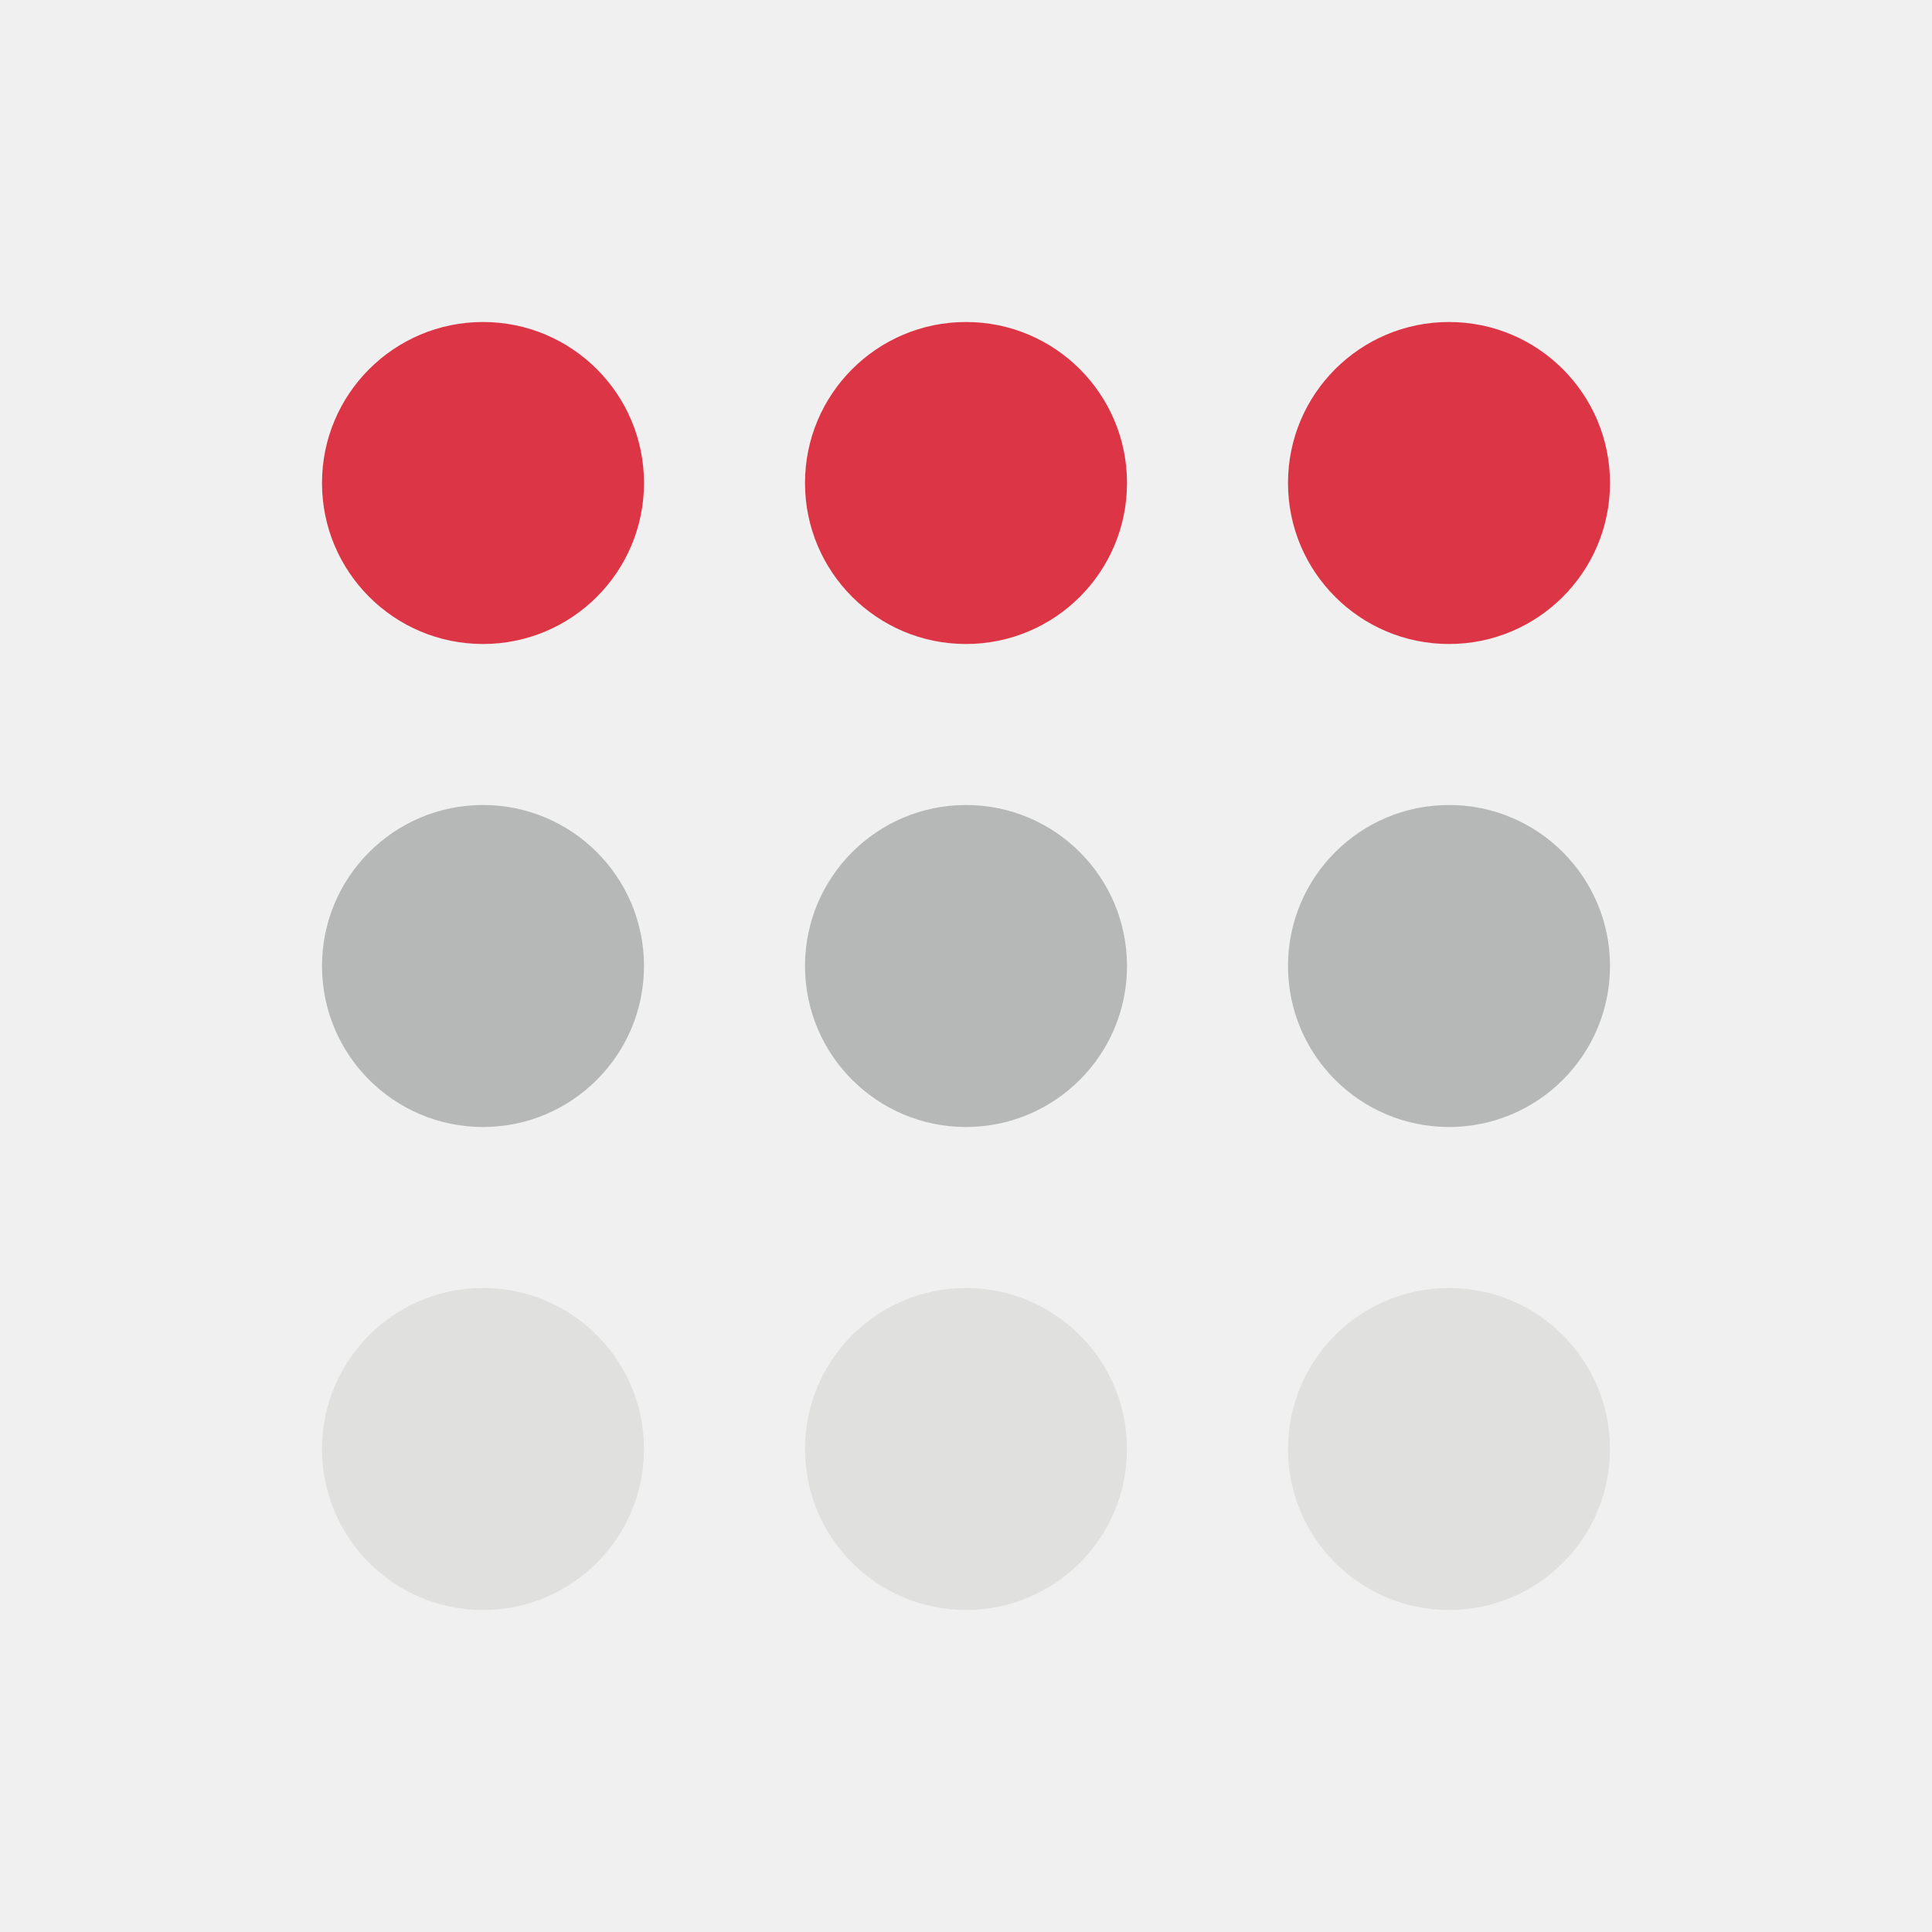
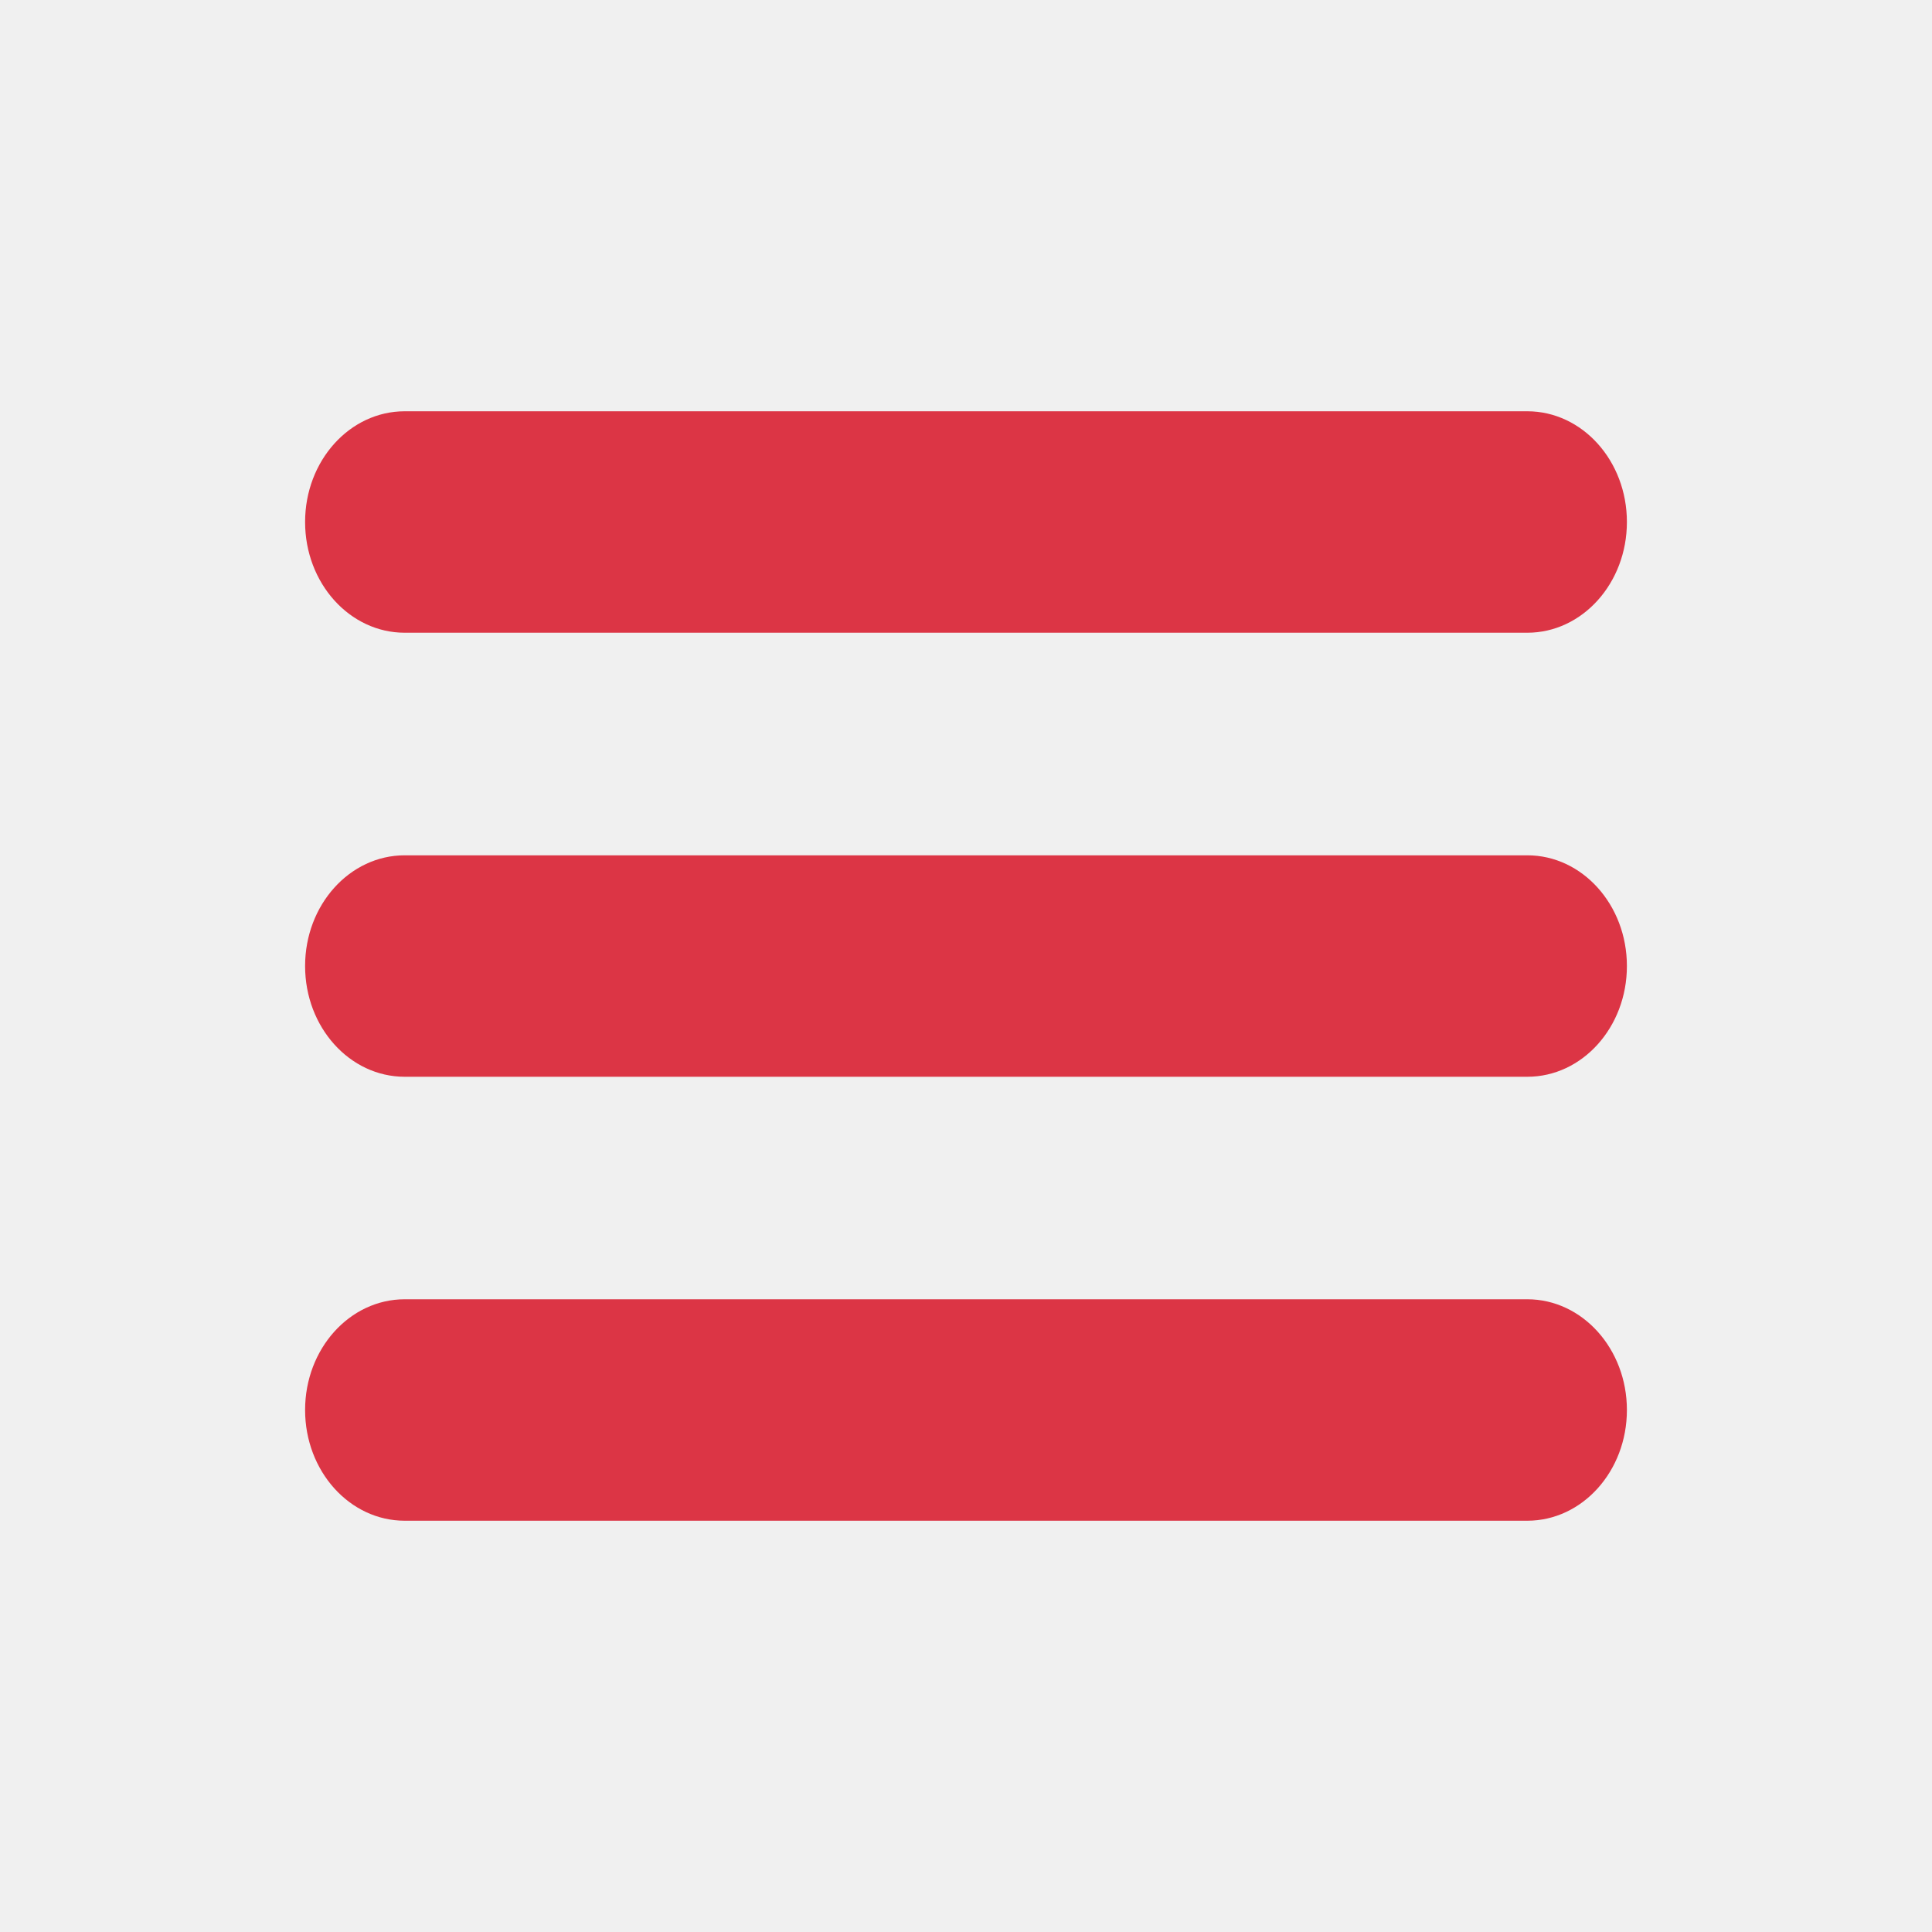
- <svg xmlns="http://www.w3.org/2000/svg" viewBox="0 0 24 24">
-   <path d="M6,16a2,2,0,1,1-2,2,2,2,0,0,1,2-2" style="fill:#e0e0df" />
-   <path d="M6,4A2,2,0,1,1,4,6,2,2,0,0,1,6,4" style="fill:#dc3545" />
-   <path d="M6,10a2,2,0,1,1-2,2,2,2,0,0,1,2-2" style="fill:#b6b7b7" />
-   <path d="M12,16a2,2,0,1,1-2,2,2,2,0,0,1,2-2" style="fill:#e0e0df" />
-   <path d="M12,4a2,2,0,1,1-2,2,2,2,0,0,1,2-2" style="fill:#dc3545" />
-   <path d="M12,10a2,2,0,1,1-2,2,2,2,0,0,1,2-2" style="fill:#b6b7b7" />
-   <path d="M18,16a2,2,0,1,1-2,2,2,2,0,0,1,2-2" style="fill:#e0e0df" />
-   <path d="M18,4a2,2,0,1,1-2,2,2,2,0,0,1,2-2" style="fill:#dc3545" />
-   <path d="M18,10a2,2,0,1,1-2,2,2,2,0,0,1,2-2" style="fill:#b6b7b7" />
+ <svg xmlns="http://www.w3.org/2000/svg" viewBox="0 0 24 24" version="1.1" id="svg20">
+   <defs id="defs24">
+     <clipPath clipPathUnits="userSpaceOnUse" id="clipPath5824">
+       <rect style="fill:#ffffff;fill-opacity:1;stroke-width:9.749;stroke-linecap:square;stroke-linejoin:bevel;paint-order:stroke markers fill" id="rect5826" width="25.27" height="15.665" x="8.249" y="2.911" />
+     </clipPath>
+   </defs>
+   <g id="layer1">
+     <g id="g6192" transform="matrix(0.8999172,0,0,1,1.200994,3.5762787e-7)">
+       <rect style="fill:#dc3545;fill-opacity:1;stroke-width:10;stroke-linecap:square;stroke-linejoin:bevel;paint-order:stroke markers fill" id="rect6147" width="18.246" height="2.751" x="2.877" y="5.109" ry="1.375" />
+       <rect style="fill:#dc3545;fill-opacity:1;stroke-width:10;stroke-linecap:square;stroke-linejoin:bevel;paint-order:stroke markers fill" id="rect6147-2" width="18.246" height="2.751" x="2.877" y="10.625" ry="1.375" />
+       <rect style="fill:#dc3545;fill-opacity:1;stroke-width:10;stroke-linecap:square;stroke-linejoin:bevel;paint-order:stroke markers fill" id="rect6147-7" width="18.246" height="2.751" x="2.877" y="16.14" ry="1.375" />
+     </g>
+   </g>
</svg>
